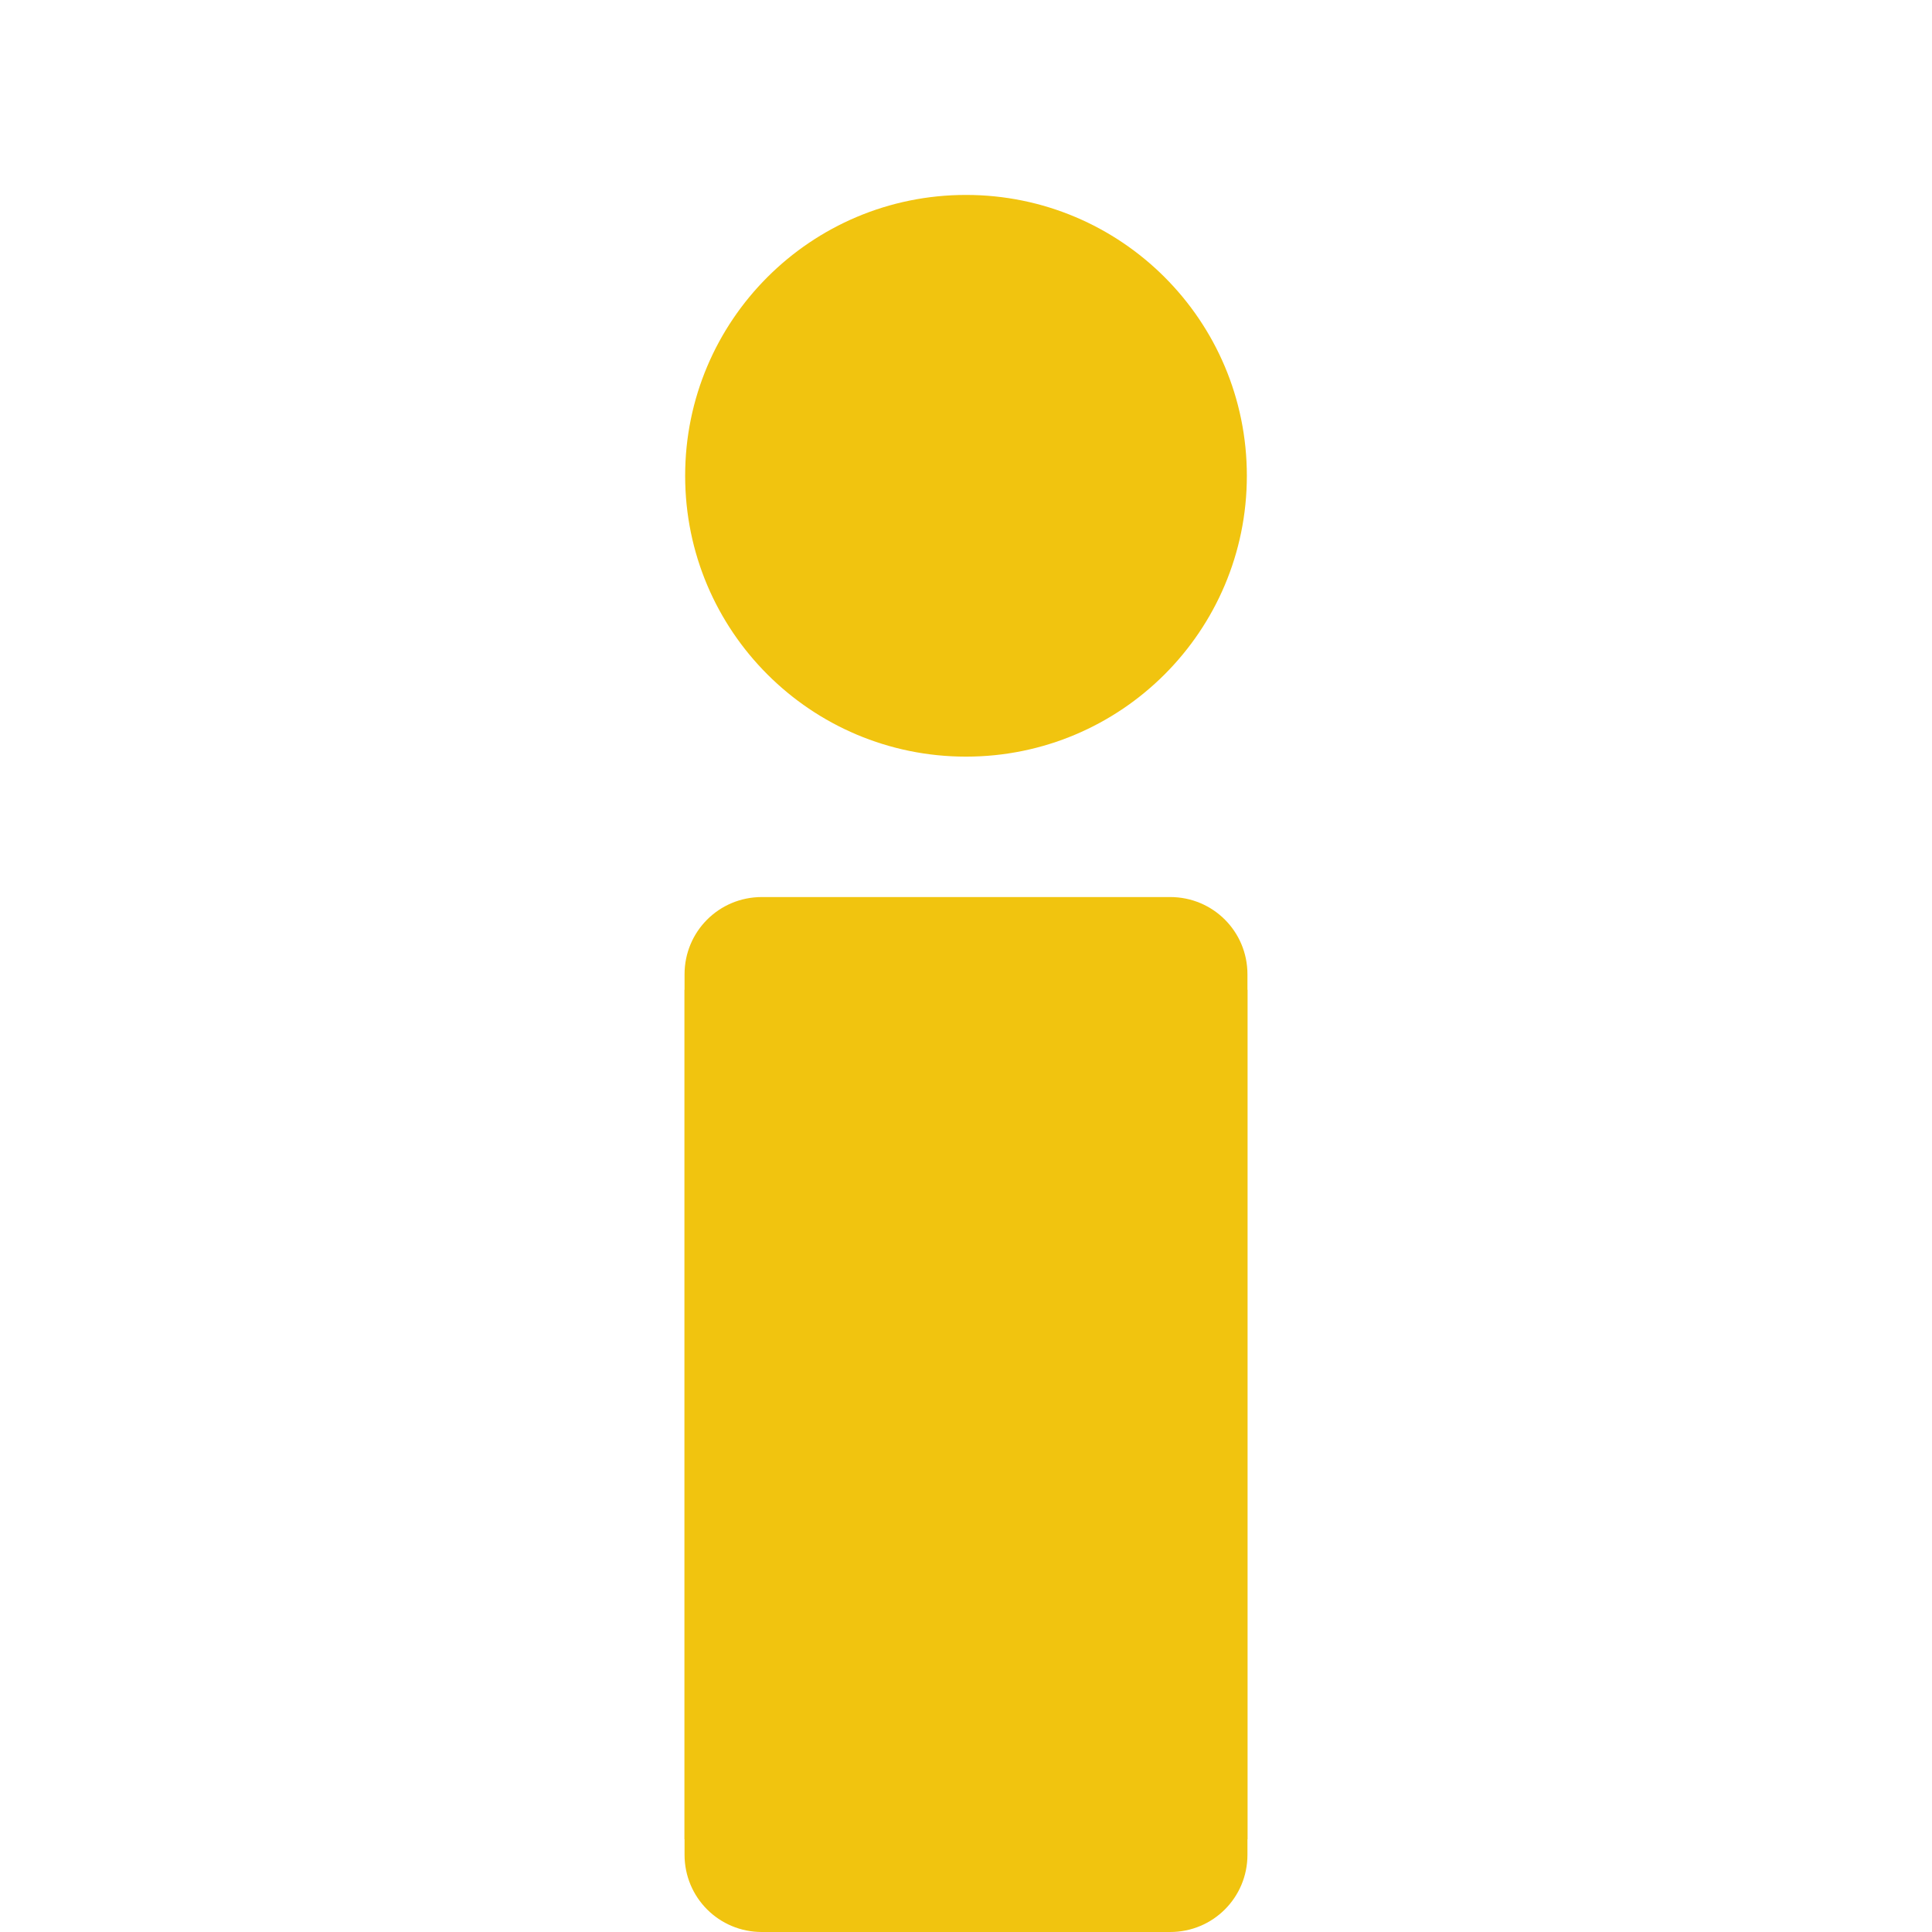
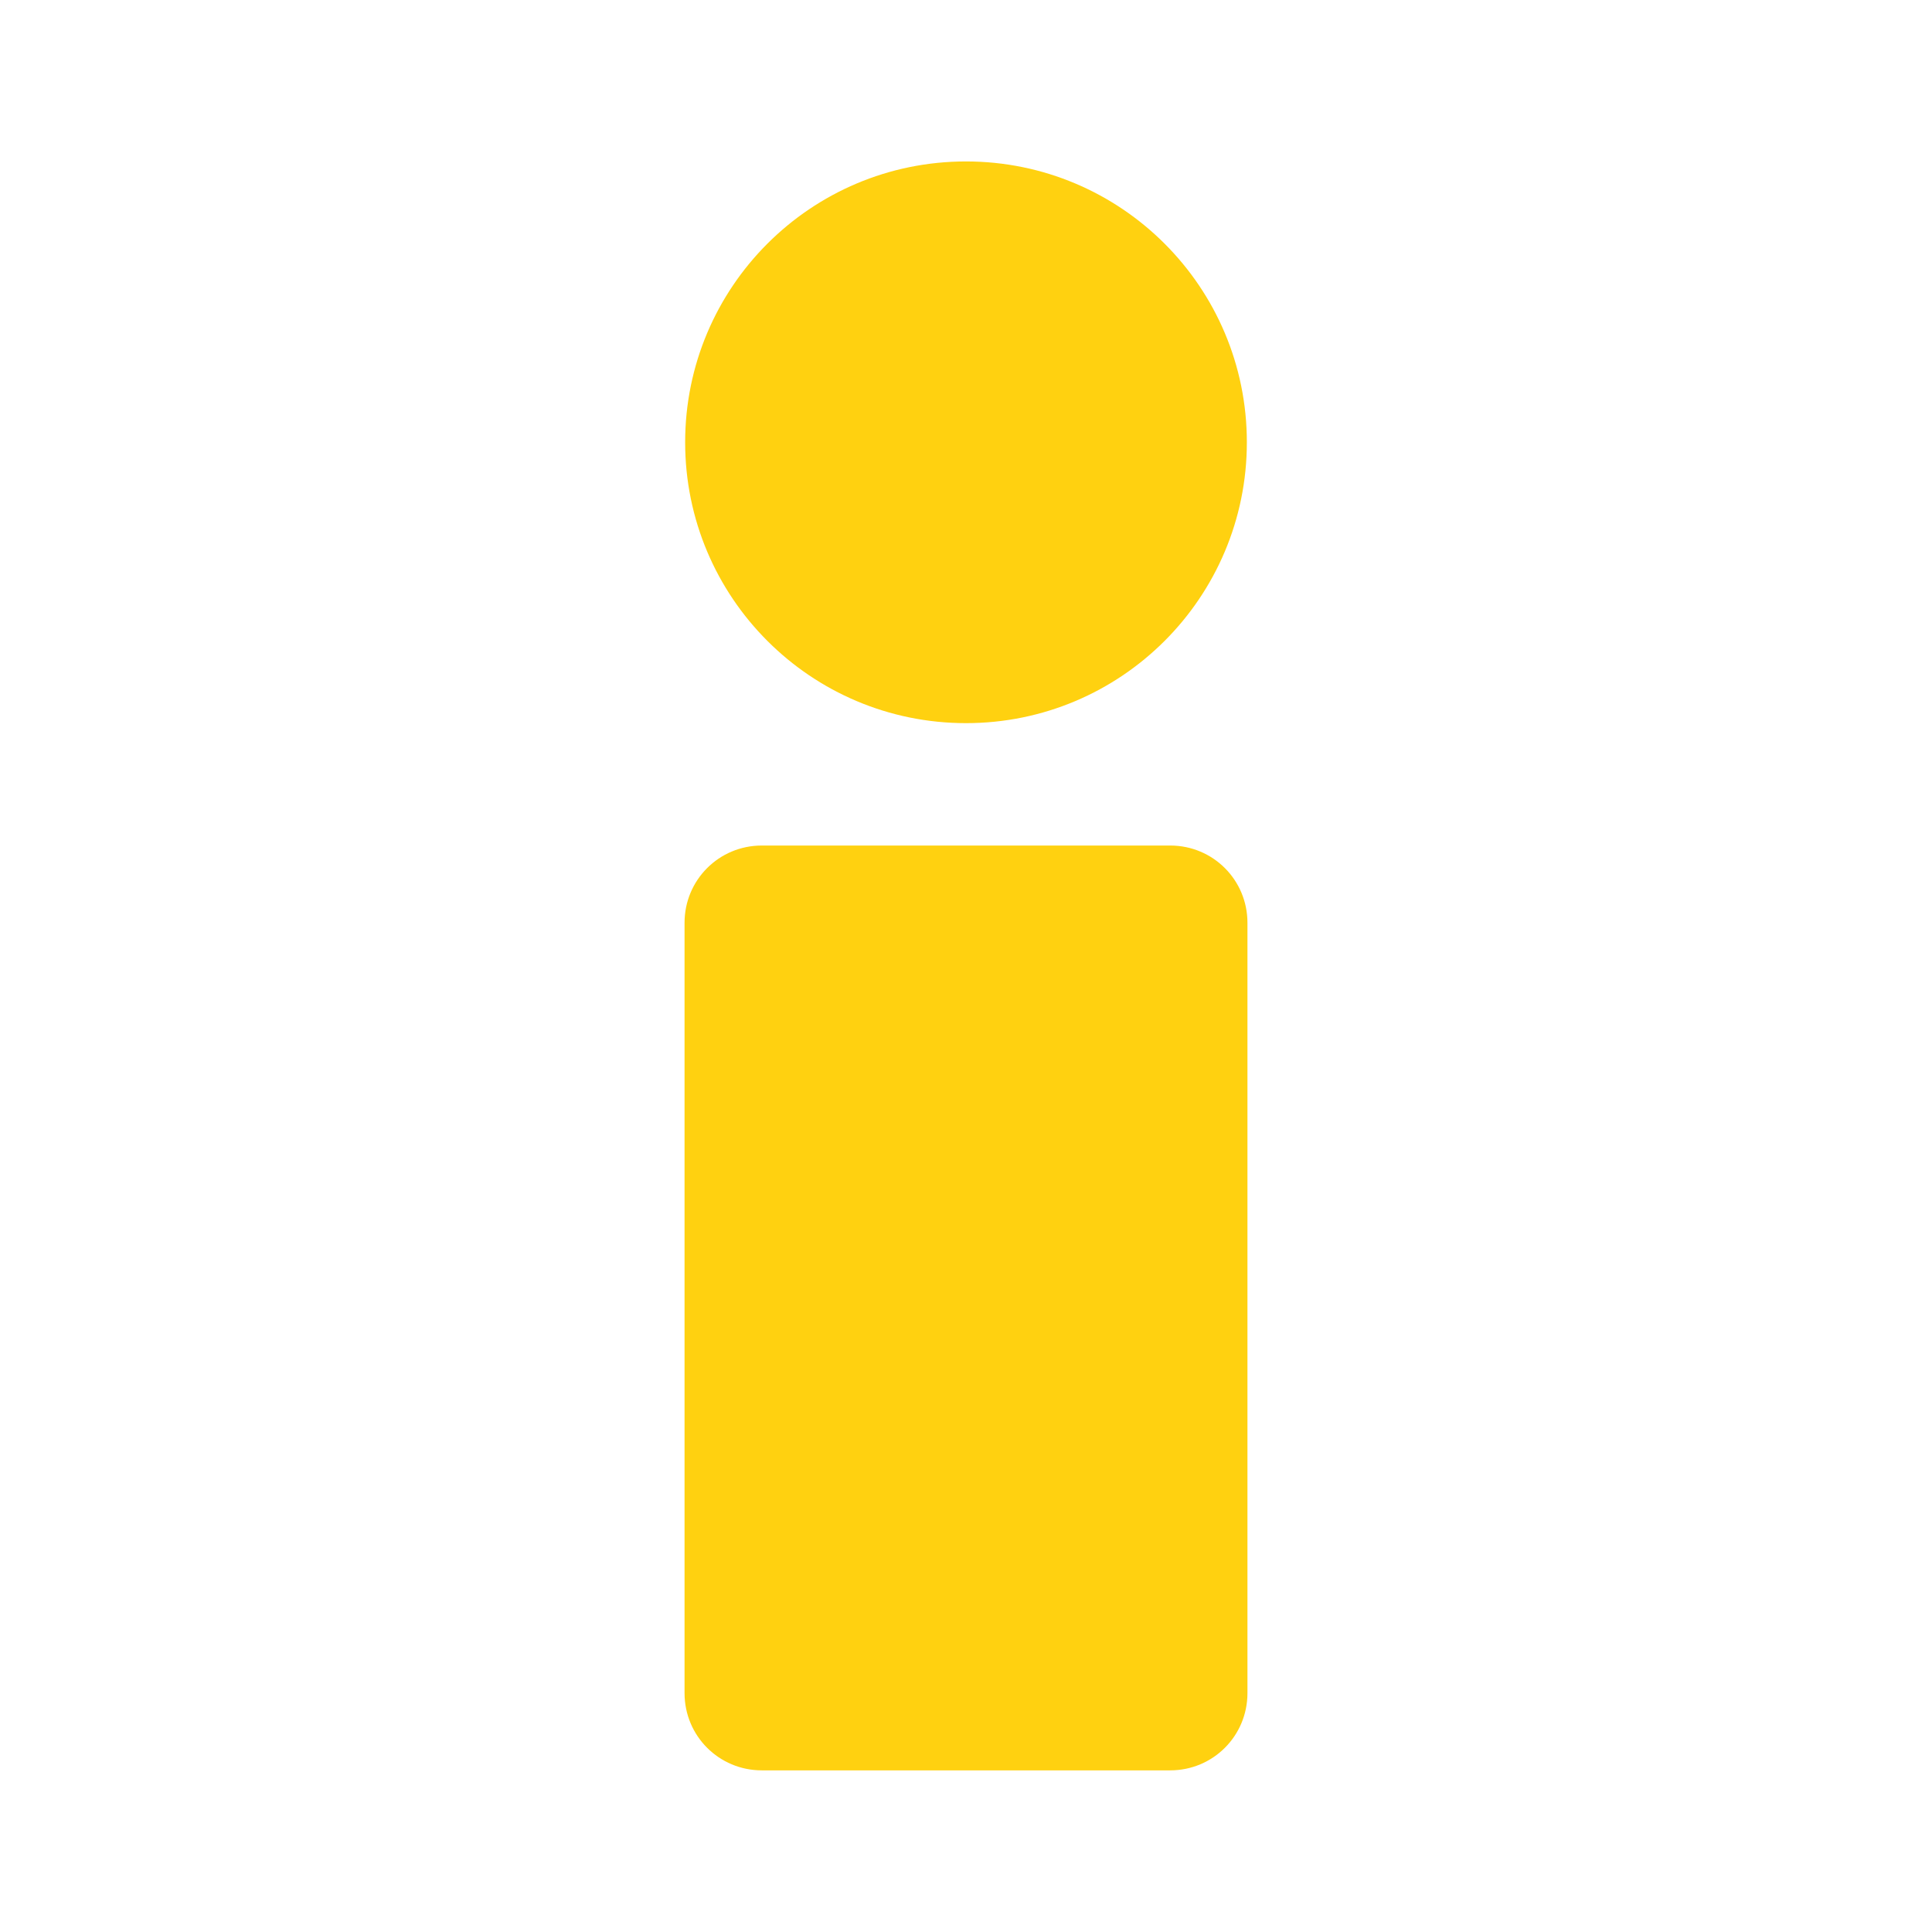
<svg xmlns="http://www.w3.org/2000/svg" version="1.1" id="Layer_1" x="0px" y="0px" width="500px" height="500px" viewBox="0 0 500 500" enable-background="new 0 0 500 500" xml:space="preserve">
-   <g>
-     <g>
-       <path fill="#F1C40F" d="M177.316,123.131c0,40.158,32.525,72.685,72.683,72.685s72.685-32.527,72.685-72.685    s-32.526-72.683-72.685-72.683C209.841,50.448,177.316,82.973,177.316,123.131z" />
-       <polyline fill="#F1C40F" points="250,441.123 250,277.585 250,277.584   " />
-       <path fill="#F1C40F" d="M177.161,476V252.147c0-11.083,8.91-19.991,19.991-19.991h105.696c11.081,0,19.991,8.908,19.991,19.991    v223.852L177.161,476z" />
-     </g>
-     <path fill="#F1C40F" d="M322.839,256.157v223.852c0,11.083-8.91,19.991-19.991,19.991H197.152   c-11.081,0-19.991-8.908-19.991-19.991V256.156" />
-   </g>
+   <path fill="#FFD110" enable-background="new    " d="M177.316,114.464c0,40.158,32.525,72.685,72.683,72.685  s72.685-32.527,72.685-72.685s-32.526-72.683-72.685-72.683C209.841,41.781,177.316,74.306,177.316,114.464z M322.839,427.255  v10.921c0,11.083-8.91,19.991-19.991,19.991H197.152c-11.081,0-19.991-8.908-19.991-19.991v-10.922v-23.078V238.814  c0-11.083,8.91-19.991,19.991-19.991h105.696c11.081,0,19.991,8.908,19.991,19.991v165.361V427.255z" />
</svg>
